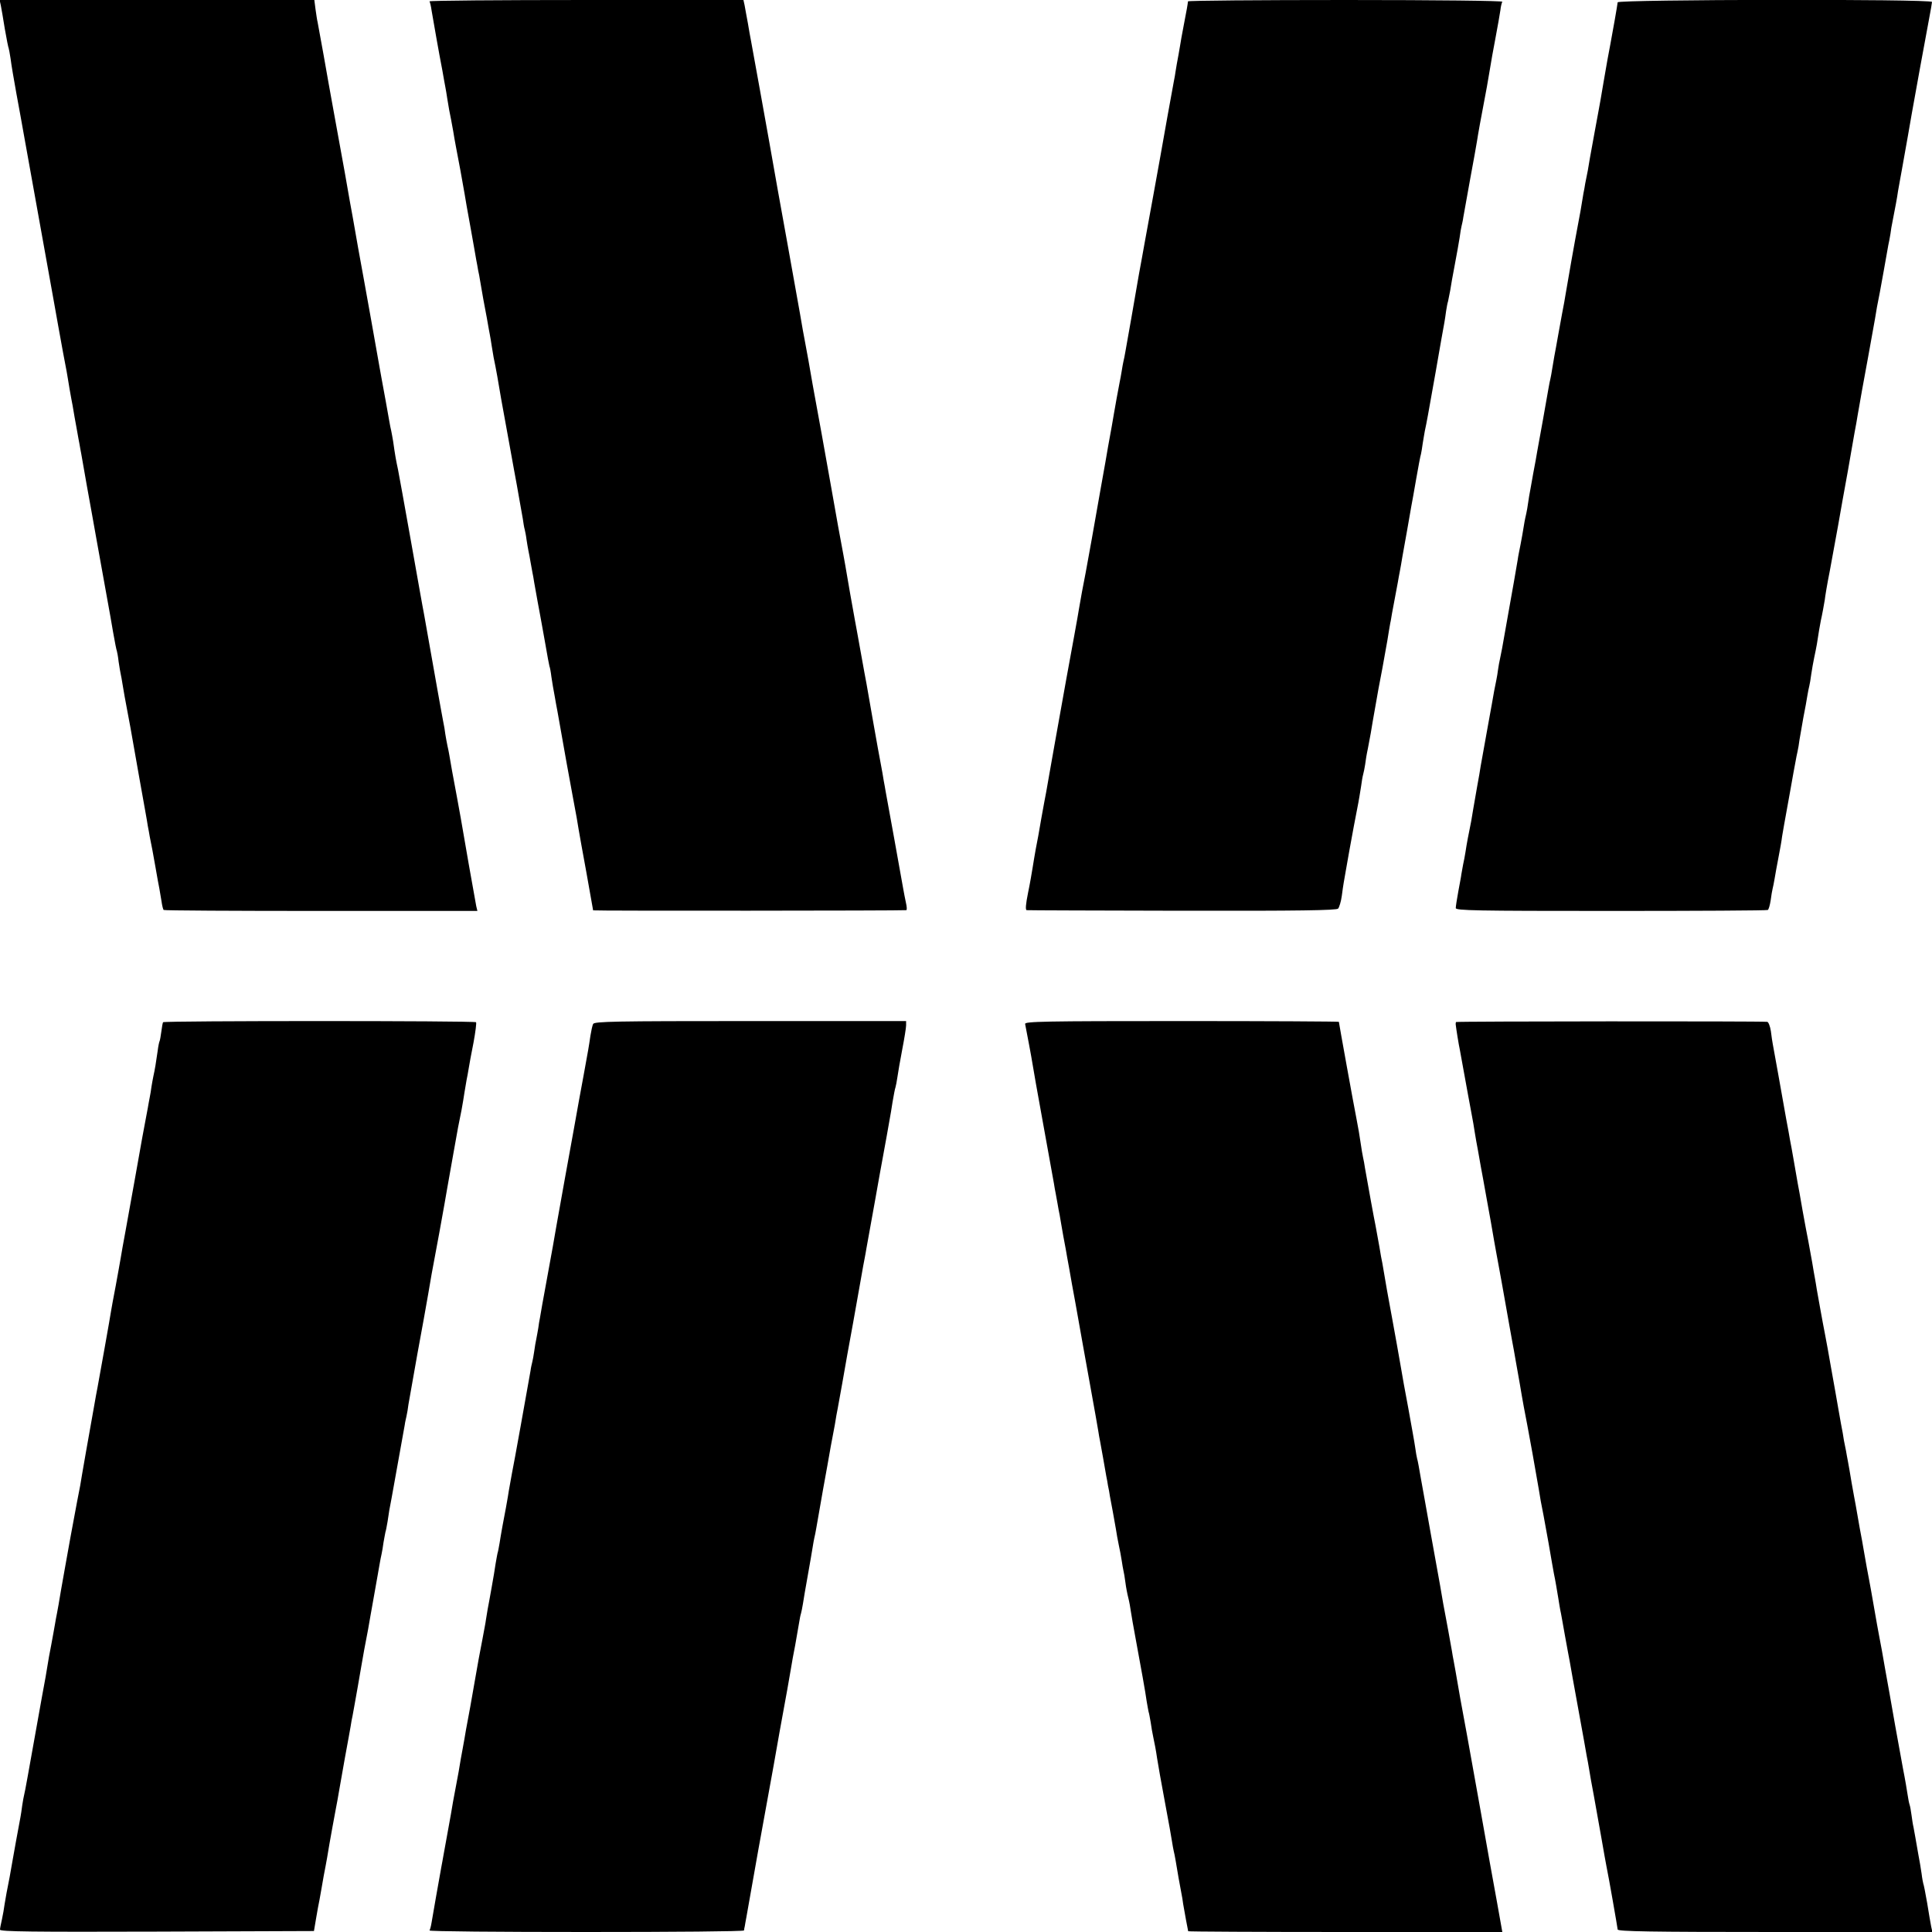
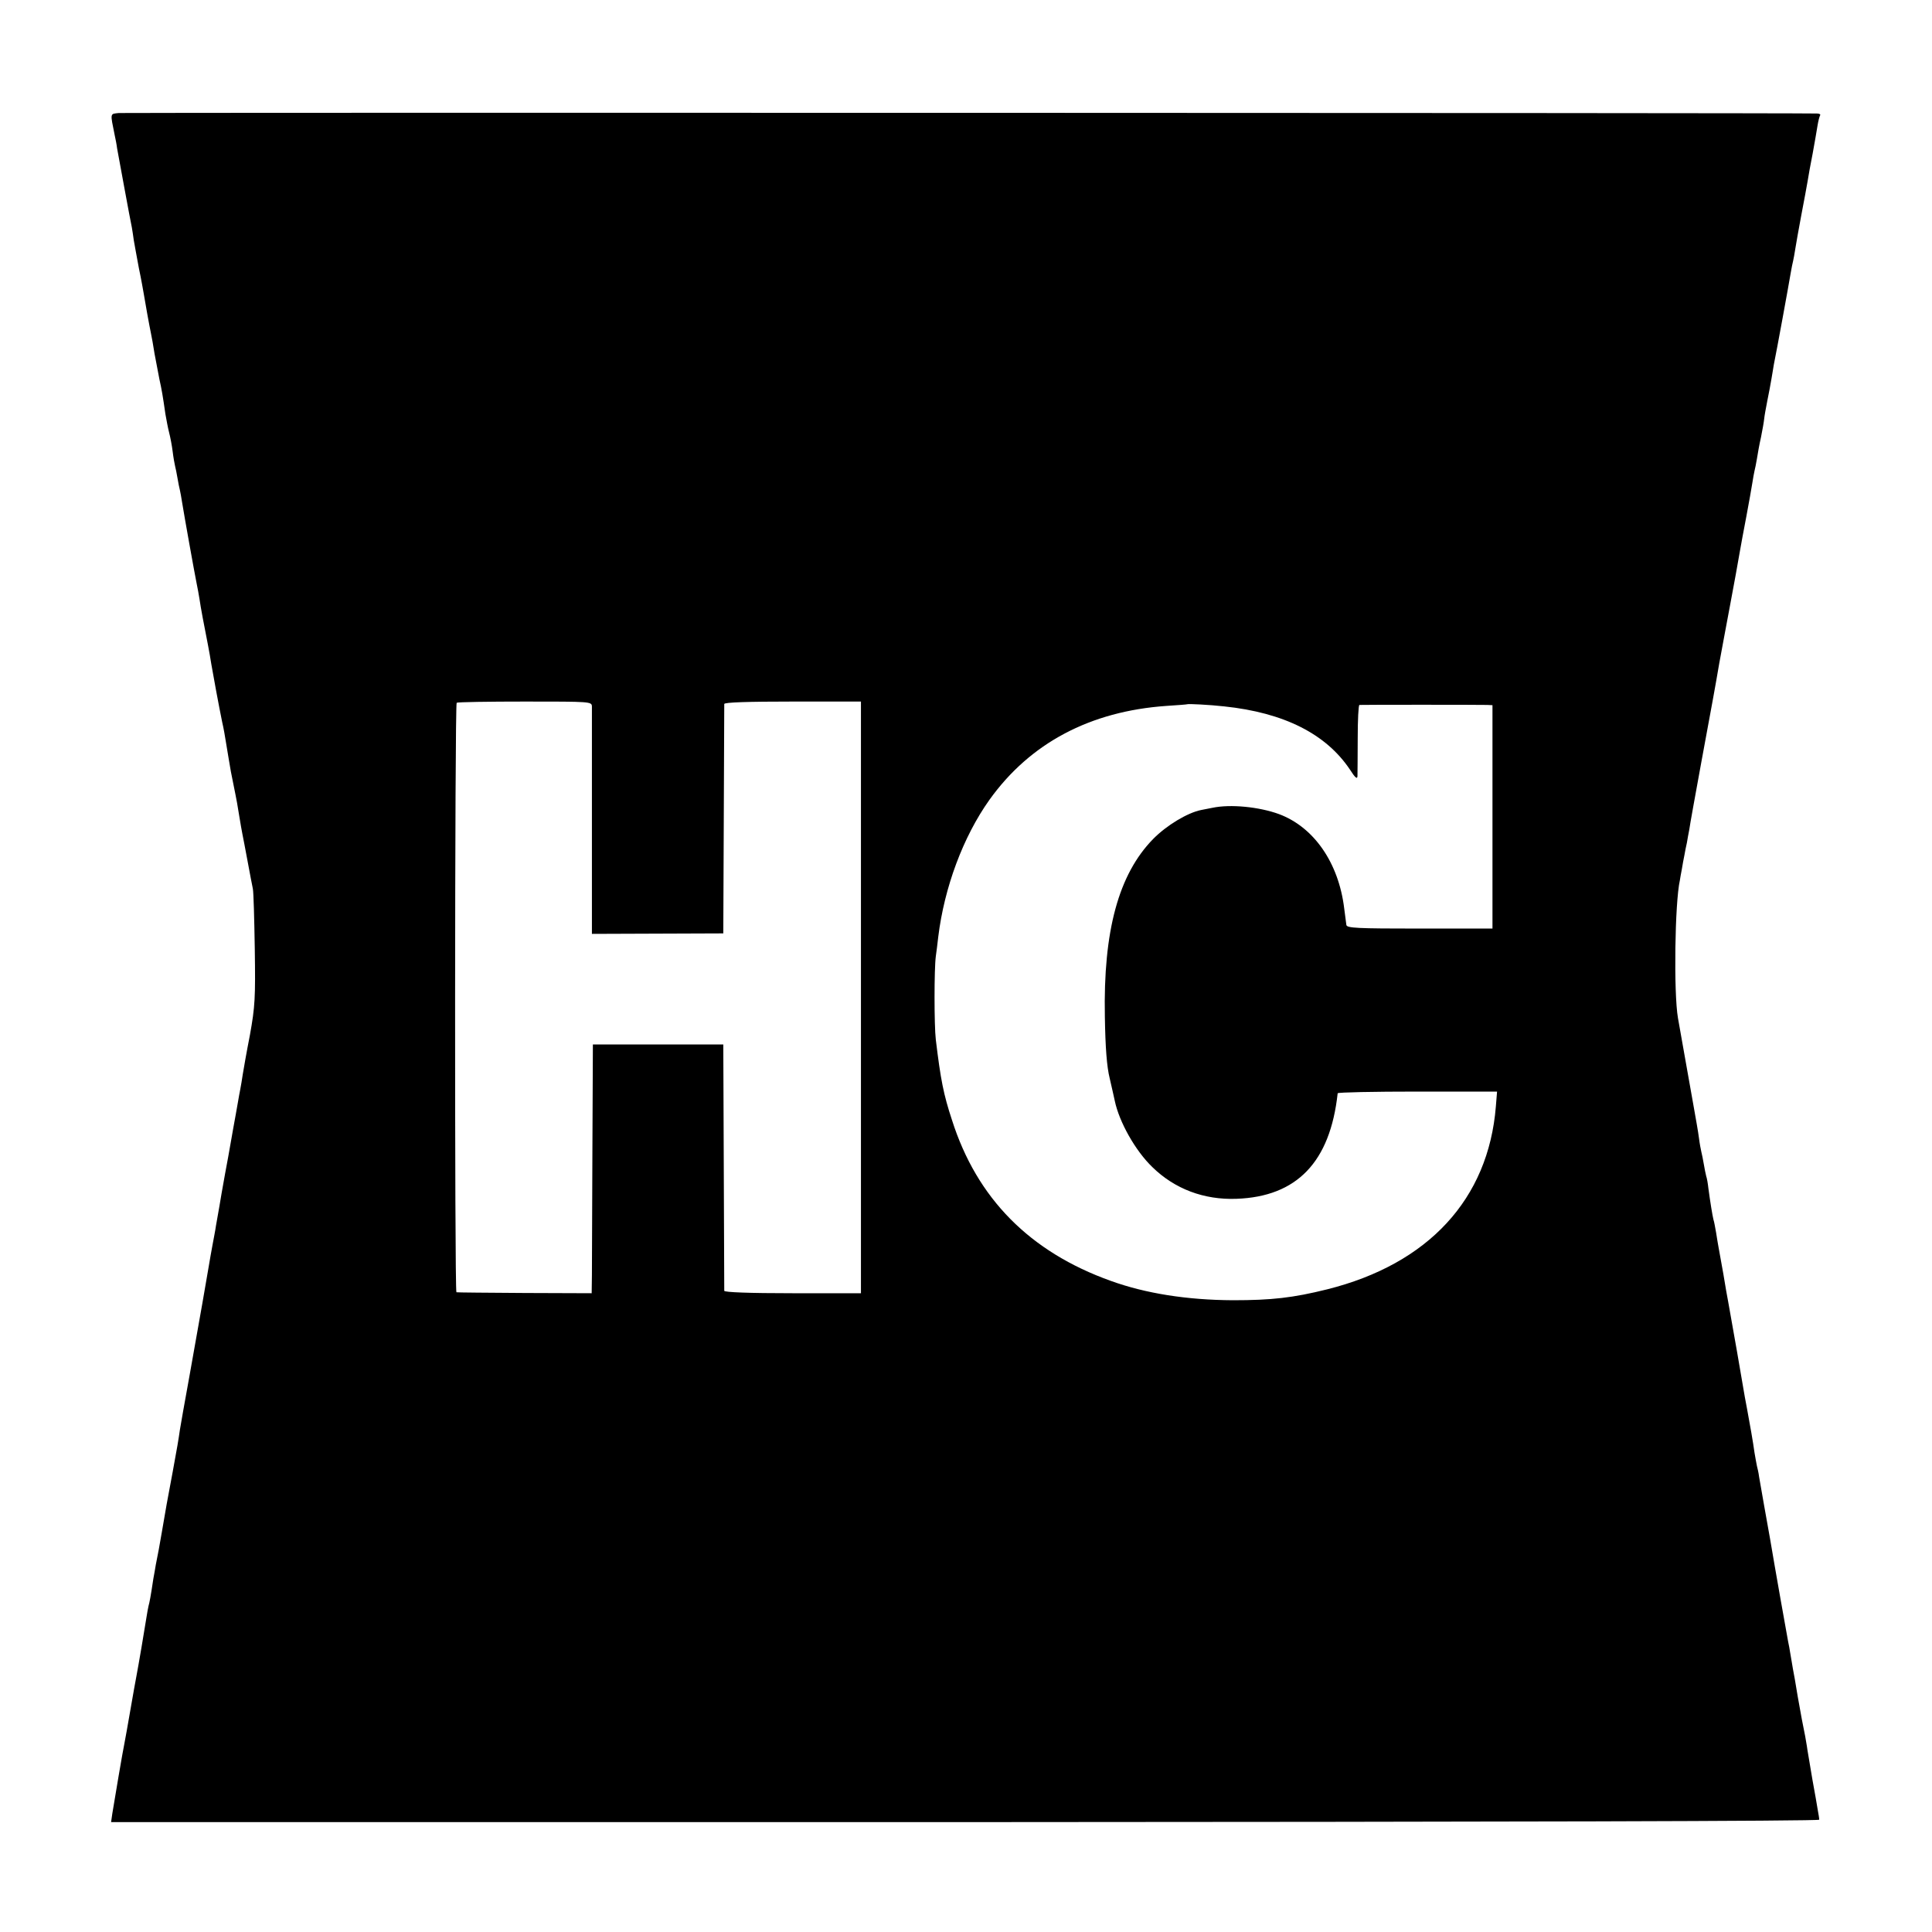
- <svg xmlns="http://www.w3.org/2000/svg" version="1.0" width="1000pt" height="1000pt" viewBox="0 0 1000 1000" preserveAspectRatio="xMidYMid meet">
-   <g transform="translate(0,1000) scale(0.1,-0.1)" fill="#000000" stroke="none">
-     <path d="M4 9973 c3 -16 13 -71 21 -123 9 -52 18 -97 20 -100 1 -3 6 -27 10 -55 3 -27 17 -108 30 -180 13 -71 31 -168 39 -215 13 -71 134 -745 152 -845 3 -16 14 -79 25 -140 19 -107 33 -181 44 -238 2 -15 10 -55 15 -90 6 -34 13 -73 16 -87 2 -14 7 -40 10 -59 3 -18 8 -43 10 -55 2 -11 7 -37 10 -56 4 -19 8 -44 10 -55 2 -11 7 -36 10 -55 6 -38 40 -226 49 -275 3 -16 14 -79 25 -140 42 -235 60 -331 64 -355 3 -14 12 -68 21 -120 9 -52 18 -97 20 -100 1 -3 6 -27 9 -55 4 -27 9 -57 11 -65 2 -8 6 -31 9 -50 7 -42 13 -78 26 -145 5 -27 12 -63 15 -80 3 -16 23 -131 45 -255 22 -124 43 -238 45 -255 3 -16 8 -41 10 -55 11 -55 16 -79 30 -160 8 -47 17 -96 20 -110 2 -13 7 -42 11 -65 3 -22 8 -42 11 -45 2 -3 369 -5 814 -5 l810 0 -6 25 c-5 24 -70 393 -80 455 -3 17 -12 66 -20 110 -20 104 -34 184 -39 215 -2 14 -7 36 -10 50 -3 14 -8 41 -11 60 -2 19 -7 46 -10 60 -3 14 -16 88 -30 165 -25 143 -59 332 -70 395 -4 19 -13 71 -21 115 -12 67 -33 184 -48 270 -34 191 -59 329 -66 365 -10 46 -15 73 -25 145 -4 22 -8 47 -10 55 -2 8 -7 31 -10 50 -5 30 -30 168 -40 221 -2 9 -6 32 -9 50 -3 19 -24 135 -46 259 -22 124 -52 288 -66 365 -13 77 -27 151 -29 165 -3 14 -21 115 -40 225 -20 110 -47 259 -60 330 -13 72 -36 198 -50 280 -15 83 -29 159 -31 170 -3 11 -7 41 -11 68 l-6 47 -814 0 -815 0 6 -27z" />
-     <path d="M2223 9993 c3 -5 8 -26 11 -48 7 -42 42 -241 51 -285 3 -14 7 -38 10 -55 3 -16 7 -41 10 -55 3 -14 7 -41 10 -60 7 -44 13 -78 20 -110 3 -14 7 -41 11 -60 3 -19 9 -55 14 -80 10 -49 37 -197 45 -245 2 -16 16 -93 30 -170 14 -77 27 -153 30 -170 3 -16 8 -41 10 -55 3 -14 8 -37 10 -53 9 -55 25 -143 30 -167 3 -14 7 -38 10 -55 3 -16 7 -41 10 -55 3 -14 7 -41 10 -60 3 -19 8 -46 10 -60 12 -56 26 -136 39 -215 3 -16 21 -115 40 -220 19 -104 37 -206 41 -225 3 -19 10 -57 15 -85 5 -27 12 -68 16 -90 3 -22 7 -47 10 -56 2 -9 7 -32 9 -50 3 -19 7 -45 10 -59 3 -14 8 -40 11 -59 3 -18 8 -43 10 -55 2 -11 7 -34 9 -51 13 -71 25 -142 30 -165 3 -14 14 -79 26 -144 11 -66 22 -122 23 -125 2 -3 7 -28 10 -54 4 -26 11 -71 17 -100 5 -29 11 -63 14 -77 43 -244 58 -327 80 -445 15 -77 28 -153 30 -168 3 -16 20 -116 40 -222 19 -106 35 -195 35 -197 0 -3 1606 -2 1621 1 4 0 3 18 -2 39 -4 20 -11 53 -14 72 -8 45 -85 475 -91 504 -2 11 -6 37 -10 56 -3 19 -9 55 -14 80 -5 25 -23 124 -40 221 -17 97 -33 187 -35 200 -3 13 -16 87 -30 164 -14 77 -27 151 -30 165 -9 49 -41 228 -50 285 -3 17 -7 39 -9 50 -12 61 -40 217 -65 360 -23 131 -79 441 -85 471 -2 12 -7 37 -10 55 -8 49 -35 200 -41 229 -3 14 -14 75 -24 135 -25 138 -107 600 -115 640 -3 17 -24 134 -46 260 -34 191 -61 339 -93 515 -3 14 -10 54 -16 90 -7 36 -14 77 -17 93 l-6 27 -814 0 c-449 0 -813 -3 -811 -7z" />
-     <path d="M6149 9993 c-1 -12 -8 -53 -19 -108 -5 -27 -12 -63 -15 -80 -2 -16 -10 -56 -15 -88 -6 -32 -13 -70 -15 -85 -2 -15 -6 -38 -9 -52 -5 -24 -60 -331 -71 -395 -8 -43 -62 -345 -80 -440 -8 -44 -21 -118 -30 -165 -8 -47 -26 -148 -39 -225 -14 -77 -28 -156 -31 -175 -3 -19 -8 -42 -10 -50 -2 -8 -6 -31 -9 -50 -3 -19 -8 -46 -11 -60 -3 -14 -9 -50 -15 -80 -5 -30 -12 -68 -15 -85 -3 -16 -8 -45 -11 -64 -3 -18 -8 -43 -10 -55 -2 -11 -13 -70 -23 -131 -11 -60 -22 -123 -25 -140 -3 -16 -23 -131 -45 -255 -22 -124 -45 -247 -51 -275 -5 -27 -12 -66 -15 -85 -6 -39 -36 -202 -65 -360 -10 -58 -37 -208 -60 -335 -22 -126 -43 -241 -45 -255 -3 -14 -14 -74 -25 -135 -10 -60 -23 -132 -29 -160 -5 -27 -12 -70 -16 -95 -4 -25 -14 -84 -24 -132 -12 -59 -14 -88 -7 -89 6 -1 368 -2 805 -3 608 -1 797 2 807 11 6 7 15 36 19 65 4 29 8 60 10 69 1 9 15 83 29 165 15 82 33 181 41 219 8 39 16 90 20 115 3 25 8 53 11 63 3 10 7 32 10 50 2 18 8 55 14 82 5 28 12 64 15 80 3 17 7 44 10 60 11 62 25 141 30 170 3 17 12 64 20 105 7 41 19 107 26 145 6 39 13 79 15 90 3 11 6 34 9 50 3 17 10 53 15 80 5 28 12 64 15 80 3 17 7 41 10 55 3 14 9 50 14 80 11 59 39 219 46 260 3 14 14 77 25 140 11 63 22 122 25 130 2 8 6 33 9 55 4 22 8 51 11 65 10 46 15 74 56 305 22 127 42 241 45 255 2 14 7 41 9 60 3 19 7 42 10 50 2 8 7 33 11 55 3 22 14 83 24 135 10 52 21 115 25 140 3 25 8 52 10 60 2 8 7 29 9 45 3 17 19 104 35 195 17 91 33 181 36 200 5 34 19 112 51 280 8 47 17 97 19 111 2 14 13 77 25 139 12 62 23 128 26 147 2 20 7 39 10 44 3 5 -335 9 -810 9 -449 0 -816 -3 -817 -7z" />
-     <path d="M8373 9988 c-1 -12 -27 -161 -38 -218 -3 -14 -9 -50 -15 -80 -5 -30 -14 -82 -20 -115 -6 -33 -13 -75 -16 -94 -3 -18 -8 -43 -10 -55 -6 -30 -33 -181 -45 -246 -8 -52 -12 -71 -24 -130 -2 -14 -6 -36 -9 -50 -14 -85 -18 -110 -27 -155 -16 -82 -59 -327 -65 -365 -3 -19 -11 -66 -19 -105 -7 -38 -16 -88 -20 -110 -10 -54 -13 -75 -20 -110 -3 -16 -8 -46 -11 -65 -3 -19 -7 -42 -9 -50 -2 -8 -7 -31 -10 -50 -3 -19 -17 -96 -30 -170 -14 -74 -26 -146 -29 -160 -2 -14 -11 -63 -20 -110 -8 -47 -18 -100 -21 -117 -3 -18 -7 -48 -10 -65 -3 -18 -8 -40 -10 -48 -2 -8 -6 -31 -9 -50 -3 -19 -10 -60 -16 -90 -6 -30 -13 -64 -14 -75 -4 -26 -37 -214 -42 -240 -4 -22 -31 -173 -39 -220 -3 -16 -8 -41 -11 -55 -3 -14 -8 -38 -10 -55 -2 -16 -6 -41 -9 -55 -3 -14 -8 -38 -11 -55 -3 -16 -18 -104 -35 -195 -16 -91 -32 -178 -35 -195 -2 -16 -11 -66 -19 -110 -8 -44 -17 -96 -20 -115 -3 -19 -8 -46 -10 -60 -16 -80 -22 -109 -30 -162 -3 -18 -8 -46 -12 -63 -3 -16 -7 -39 -9 -50 -1 -11 -9 -51 -16 -90 -7 -38 -13 -77 -13 -85 0 -13 97 -15 803 -15 442 0 808 2 812 5 5 3 11 25 15 50 3 25 8 52 10 60 2 8 7 31 10 50 3 19 12 69 20 110 8 41 17 91 19 110 6 38 6 35 41 230 13 74 26 146 29 160 2 14 7 36 10 50 3 14 8 41 10 60 3 19 12 71 20 115 9 44 18 96 21 115 3 19 8 42 10 50 2 8 7 35 10 60 4 25 10 63 15 85 5 22 11 54 14 70 5 36 19 118 21 125 4 15 19 96 20 105 1 13 13 86 26 150 21 113 39 211 43 235 4 23 13 76 22 125 2 11 15 83 29 160 13 77 29 165 34 195 6 30 13 71 16 90 18 104 26 149 54 300 16 91 33 181 36 200 3 19 8 46 10 60 12 60 16 81 35 187 11 62 22 122 24 135 3 13 8 39 11 58 2 19 7 46 10 60 14 72 25 129 29 160 3 19 8 45 10 56 2 12 7 37 10 55 6 35 7 41 31 174 8 44 17 96 20 115 12 68 75 416 90 493 8 42 15 82 15 87 0 16 -1627 13 -1627 -2z" />
-     <path d="M844 4709 c-2 -3 -6 -25 -9 -49 -3 -23 -7 -45 -9 -49 -2 -3 -7 -26 -10 -51 -8 -58 -15 -99 -22 -130 -3 -13 -7 -38 -10 -55 -2 -16 -6 -41 -9 -55 -3 -14 -7 -38 -10 -55 -3 -16 -10 -52 -15 -80 -5 -27 -11 -61 -14 -75 -8 -47 -67 -375 -86 -480 -11 -58 -22 -121 -25 -140 -3 -19 -15 -84 -26 -145 -12 -60 -22 -119 -24 -130 -3 -23 -63 -358 -70 -395 -3 -14 -12 -63 -20 -110 -18 -100 -21 -119 -40 -225 -8 -44 -17 -96 -20 -115 -3 -19 -8 -46 -10 -60 -10 -49 -15 -77 -50 -265 -19 -104 -41 -230 -50 -280 -8 -49 -17 -101 -20 -115 -3 -14 -8 -41 -11 -60 -3 -19 -12 -66 -19 -105 -8 -38 -16 -86 -19 -105 -3 -19 -8 -46 -10 -60 -3 -14 -28 -153 -56 -310 -28 -157 -52 -292 -55 -300 -2 -8 -7 -33 -10 -55 -3 -23 -7 -50 -9 -60 -12 -63 -36 -195 -41 -225 -3 -19 -10 -57 -15 -85 -16 -81 -19 -97 -26 -140 -3 -22 -9 -58 -14 -80 -5 -22 -10 -46 -10 -53 0 -10 166 -12 812 -10 l813 3 11 65 c6 36 14 80 18 98 3 17 8 46 11 62 8 46 14 82 20 110 3 14 12 66 20 115 9 50 22 124 30 165 8 41 17 91 20 110 3 19 17 96 30 170 14 74 27 149 30 165 2 17 7 41 10 55 3 14 14 79 26 145 11 66 27 154 34 195 8 41 17 89 20 105 3 17 16 93 30 170 14 77 27 154 30 170 3 17 7 39 10 51 3 12 7 39 10 60 4 21 8 46 10 54 3 8 7 32 11 54 3 21 7 48 9 59 4 15 64 356 80 442 1 11 6 31 9 45 3 14 8 41 10 60 3 19 24 136 46 260 23 124 48 263 56 310 8 47 16 94 18 105 2 11 20 108 40 215 19 107 38 209 40 225 3 17 17 95 31 175 27 153 28 157 44 235 5 28 12 68 15 90 4 23 9 52 11 65 3 14 8 41 11 60 3 19 14 80 25 134 10 55 16 102 13 105 -8 8 -1615 8 -1620 0z" />
-     <path d="M3070 4700 c-4 -8 -10 -36 -14 -61 -8 -55 -11 -73 -36 -209 -11 -58 -33 -179 -49 -270 -27 -148 -67 -369 -91 -505 -13 -78 -19 -109 -51 -285 -17 -91 -32 -176 -34 -190 -3 -14 -7 -38 -9 -55 -3 -16 -7 -41 -10 -55 -3 -13 -8 -42 -11 -65 -3 -22 -8 -47 -10 -55 -2 -8 -7 -28 -9 -45 -17 -97 -87 -488 -96 -530 -5 -27 -12 -67 -16 -89 -3 -21 -8 -48 -10 -60 -2 -11 -8 -46 -14 -76 -6 -30 -12 -65 -14 -76 -2 -12 -7 -39 -10 -60 -4 -22 -8 -46 -11 -54 -2 -8 -6 -33 -10 -55 -3 -22 -12 -76 -20 -120 -8 -44 -17 -96 -21 -115 -3 -19 -7 -44 -9 -55 -1 -11 -10 -56 -18 -100 -9 -44 -28 -147 -42 -230 -14 -82 -30 -170 -35 -195 -5 -25 -12 -65 -16 -90 -5 -25 -8 -47 -9 -50 -2 -8 -17 -93 -21 -120 -3 -14 -9 -47 -14 -75 -5 -27 -12 -63 -15 -80 -7 -42 -13 -78 -30 -170 -8 -44 -17 -93 -20 -110 -3 -16 -7 -41 -10 -55 -13 -71 -46 -259 -51 -290 -3 -19 -8 -38 -11 -42 -2 -5 363 -8 811 -8 449 0 816 3 817 8 0 4 2 14 4 22 1 8 5 29 8 45 6 35 54 305 62 350 17 93 75 414 79 435 6 38 54 304 71 395 8 44 17 96 20 115 3 19 12 71 21 115 8 44 17 96 20 115 3 19 7 41 10 49 2 8 7 30 10 50 3 20 14 86 25 146 11 61 22 126 25 145 3 19 7 42 9 50 2 8 7 31 10 50 3 19 19 109 35 200 17 91 32 179 35 195 3 17 7 41 10 55 3 14 10 52 16 85 5 33 12 71 15 85 5 27 41 226 49 275 3 17 17 93 31 170 14 77 32 178 40 225 8 47 17 96 20 110 3 14 6 34 8 45 8 43 26 145 46 255 11 63 22 124 24 135 2 11 7 38 11 60 12 66 14 77 25 137 6 32 12 70 15 85 3 16 10 56 15 90 6 34 12 68 15 75 2 7 7 31 10 53 3 22 14 86 25 143 11 57 20 113 20 125 l0 22 -806 0 c-706 0 -807 -2 -814 -15z" />
-     <path d="M5306 4700 c8 -40 34 -178 38 -205 2 -16 27 -156 55 -310 28 -154 53 -293 56 -310 2 -16 7 -40 9 -51 2 -12 7 -37 10 -55 3 -19 8 -45 11 -59 2 -14 11 -63 19 -110 9 -47 18 -96 20 -110 3 -14 14 -77 25 -140 12 -63 23 -127 26 -143 5 -28 22 -124 31 -174 3 -16 21 -115 40 -222 19 -106 37 -205 39 -220 2 -14 6 -37 9 -51 5 -28 26 -142 32 -180 3 -14 7 -36 9 -50 3 -14 8 -38 10 -55 3 -16 10 -52 15 -80 5 -27 12 -68 16 -90 3 -22 10 -59 15 -83 5 -23 12 -59 15 -80 3 -20 7 -44 9 -52 2 -8 7 -35 10 -60 3 -25 10 -61 15 -80 5 -19 11 -53 14 -75 3 -22 13 -76 21 -120 31 -167 55 -301 60 -340 4 -22 8 -47 10 -55 3 -8 7 -33 11 -55 3 -22 9 -58 14 -80 5 -22 14 -69 19 -105 12 -73 14 -83 41 -230 24 -130 29 -156 36 -200 3 -19 7 -42 9 -50 2 -8 7 -31 10 -50 7 -46 24 -139 30 -170 3 -14 7 -38 9 -55 3 -16 10 -54 15 -84 6 -29 11 -55 11 -57 0 -2 366 -4 813 -4 l813 0 -28 157 c-16 87 -54 297 -84 468 -31 171 -62 346 -70 390 -25 133 -50 272 -60 334 -3 18 -8 43 -10 55 -2 11 -7 35 -9 51 -13 70 -25 142 -30 165 -3 14 -9 50 -15 80 -10 60 -12 73 -65 365 -20 110 -42 238 -51 285 -8 47 -16 92 -19 100 -2 8 -7 34 -10 58 -3 23 -20 116 -36 205 -17 89 -32 173 -34 187 -4 26 -42 237 -50 280 -3 14 -14 78 -26 142 -11 64 -22 127 -24 140 -3 13 -10 50 -15 83 -6 33 -15 83 -20 110 -9 43 -37 198 -55 300 -2 17 -7 41 -10 55 -3 14 -8 43 -11 65 -9 58 -11 74 -23 135 -13 64 -91 496 -91 501 0 2 -366 4 -813 4 -718 0 -813 -2 -811 -15z" />
-     <path d="M7536 4710 c-1 -3 -2 -9 -1 -15 2 -19 16 -107 21 -128 2 -12 13 -71 24 -132 11 -60 26 -144 34 -185 8 -41 17 -93 20 -115 3 -22 11 -62 16 -90 5 -27 12 -66 15 -85 4 -19 17 -93 30 -165 13 -71 31 -170 39 -220 9 -49 18 -101 21 -115 5 -24 26 -144 60 -335 9 -49 18 -101 21 -115 2 -14 16 -90 30 -170 13 -80 31 -176 39 -215 12 -61 41 -225 60 -335 3 -19 8 -46 10 -60 10 -49 15 -77 40 -215 13 -77 26 -149 28 -160 7 -32 16 -87 23 -129 3 -21 8 -48 10 -60 3 -11 13 -70 24 -131 11 -60 22 -121 25 -135 2 -14 22 -124 44 -245 22 -121 42 -231 44 -245 3 -14 8 -41 11 -60 3 -19 8 -48 11 -65 6 -29 14 -76 55 -305 11 -63 22 -126 25 -140 12 -57 57 -316 58 -327 0 -10 170 -13 814 -13 l815 0 -6 27 c-3 16 -13 71 -21 123 -9 52 -18 97 -20 100 -1 3 -6 27 -9 53 -4 26 -11 71 -17 100 -5 29 -12 67 -15 86 -3 18 -8 43 -10 55 -3 11 -7 39 -10 61 -3 22 -7 46 -10 54 -3 8 -7 30 -10 50 -3 20 -13 81 -24 136 -22 120 -28 154 -40 220 -5 28 -18 102 -29 165 -23 127 -25 139 -40 225 -6 33 -13 71 -16 85 -3 14 -14 77 -25 140 -11 63 -22 126 -25 140 -5 24 -20 107 -29 160 -2 14 -11 63 -20 110 -8 47 -18 101 -21 120 -4 19 -13 71 -21 115 -7 44 -16 94 -19 110 -3 17 -8 41 -10 55 -3 14 -8 39 -11 55 -2 17 -9 55 -15 85 -5 30 -19 105 -29 165 -11 61 -22 124 -25 140 -3 17 -10 55 -15 85 -6 30 -12 64 -14 75 -13 65 -36 196 -42 229 -3 21 -8 48 -10 60 -2 11 -9 48 -14 81 -6 33 -15 83 -20 110 -6 28 -19 100 -30 160 -10 61 -22 124 -25 140 -3 17 -12 68 -20 115 -8 47 -17 96 -20 110 -2 13 -11 63 -20 110 -20 113 -64 360 -69 385 -2 11 -7 41 -10 68 -4 26 -13 48 -19 48 -39 4 -1609 3 -1611 -1z" />
+ <svg xmlns="http://www.w3.org/2000/svg" version="1.0" width="800pt" height="800pt" viewBox="0 0 800 800" preserveAspectRatio="xMidYMid meet">
+   <g transform="translate(0,800) scale(0.1,-0.1)" fill="#000000" stroke="none">
+     <path d="M492 7532 c-37 -4 -36 2 -17 -92 3 -14 8 -38 10 -55 7 -37 54 -296 61 -327 2 -13 6 -36 8 -53 3 -16 12 -68 21 -115 10 -47 18 -94 20 -105 5 -32 24 -137 30 -165 3 -14 10 -52 15 -85 6 -33 15 -80 20 -105 10 -45 14 -69 25 -145 4 -22 10 -56 15 -75 5 -19 12 -55 15 -80 3 -25 8 -52 10 -60 2 -8 7 -31 10 -50 3 -19 8 -42 10 -50 2 -8 6 -31 9 -50 9 -56 51 -291 61 -340 3 -14 8 -41 11 -60 5 -36 19 -109 35 -190 5 -25 11 -61 14 -80 7 -42 32 -177 45 -240 6 -25 12 -61 15 -80 6 -39 16 -94 21 -125 9 -46 14 -71 19 -95 3 -14 10 -52 15 -85 5 -33 12 -69 14 -80 2 -11 12 -60 21 -110 9 -49 19 -101 22 -115 3 -14 6 -126 8 -250 3 -202 1 -238 -20 -355 -14 -71 -27 -146 -30 -165 -3 -19 -7 -46 -10 -60 -3 -14 -7 -38 -10 -55 -3 -16 -7 -40 -9 -51 -2 -12 -7 -37 -10 -55 -3 -19 -13 -72 -21 -119 -9 -47 -18 -98 -21 -115 -3 -16 -10 -56 -15 -87 -6 -32 -12 -70 -15 -85 -2 -16 -9 -50 -14 -78 -5 -27 -12 -66 -15 -85 -8 -49 -38 -220 -80 -455 -20 -110 -38 -211 -40 -225 -5 -36 -13 -84 -30 -175 -19 -99 -32 -172 -45 -250 -10 -59 -15 -85 -25 -135 -2 -14 -7 -40 -10 -57 -11 -74 -16 -99 -20 -113 -2 -8 -6 -31 -9 -50 -6 -40 -34 -204 -41 -240 -3 -14 -14 -77 -25 -140 -11 -63 -22 -126 -25 -140 -6 -27 -41 -234 -50 -290 l-5 -35 3537 0 c2240 1 3537 4 3536 10 0 6 -3 24 -6 40 -3 17 -12 73 -22 125 -9 52 -18 109 -21 125 -2 17 -7 41 -9 55 -11 55 -16 79 -31 165 -8 50 -17 101 -20 115 -2 14 -7 40 -10 59 -3 18 -7 43 -10 55 -4 20 -56 313 -74 421 -5 28 -16 91 -25 140 -9 50 -18 104 -21 120 -2 17 -7 37 -9 45 -2 8 -6 33 -10 55 -5 38 -20 124 -31 182 -3 16 -7 37 -9 48 -3 21 -61 353 -69 395 -3 14 -12 66 -20 115 -9 50 -18 100 -20 111 -2 12 -7 39 -10 60 -4 22 -8 46 -11 54 -4 16 -13 70 -21 130 -2 19 -6 42 -9 50 -2 8 -7 31 -10 50 -3 19 -8 42 -10 50 -2 8 -7 34 -10 58 -3 24 -13 80 -21 125 -8 45 -24 134 -35 197 -11 63 -25 142 -31 175 -18 104 -13 477 8 570 1 6 4 26 8 45 3 19 8 46 11 60 2 14 7 36 10 50 2 14 7 39 10 55 2 17 25 143 50 280 46 249 57 308 74 408 8 42 31 169 46 247 11 56 35 191 40 220 3 19 15 82 26 140 11 58 22 121 25 140 3 19 7 42 9 50 2 8 7 31 10 50 3 19 10 60 17 90 6 30 12 64 13 75 1 11 7 45 13 75 6 30 14 71 17 90 3 19 8 46 10 60 12 58 61 326 70 380 3 19 8 42 10 50 2 8 6 31 9 50 3 19 14 82 25 140 11 58 23 121 26 140 3 19 12 71 21 115 8 44 17 96 20 115 3 19 8 38 11 43 2 4 -4 7 -14 7 -106 3 -7007 4 -7031 2z m1959 -2457 c0 -11 0 -227 0 -481 l0 -461 272 1 272 1 2 470 c1 259 2 475 2 480 1 7 101 10 283 10 l283 0 0 -1225 0 -1225 -282 0 c-182 0 -283 4 -284 10 0 5 -1 237 -2 515 l-2 505 -270 0 -270 0 -2 -440 c-1 -242 -2 -474 -2 -515 l-1 -75 -277 1 c-153 1 -280 2 -283 3 -8 2 -7 2435 1 2441 4 3 131 5 283 5 270 0 276 0 277 -20z m2618 0 c248 -26 422 -114 521 -262 21 -33 30 -41 31 -27 0 10 1 81 1 157 0 75 3 137 7 138 8 1 500 1 529 0 l22 -1 0 -463 0 -462 -302 0 c-259 0 -301 2 -303 15 -1 8 -5 39 -9 69 -23 188 -125 336 -270 390 -82 30 -201 42 -276 26 -14 -3 -35 -7 -46 -9 -56 -11 -143 -63 -199 -120 -143 -146 -207 -380 -200 -736 2 -127 8 -207 20 -255 9 -38 18 -80 21 -93 18 -87 85 -207 156 -275 92 -90 213 -136 348 -131 250 9 388 152 419 437 1 4 149 7 331 7 l329 0 -5 -62 c-31 -383 -279 -652 -699 -757 -141 -35 -229 -45 -390 -45 -190 1 -361 28 -505 80 -336 120 -555 342 -658 666 -35 106 -47 167 -67 333 -7 58 -7 294 0 345 3 19 7 55 10 80 25 205 103 415 212 568 168 235 417 367 733 389 47 3 86 6 87 7 3 2 90 -2 152 -9z" />
  </g>
</svg>
